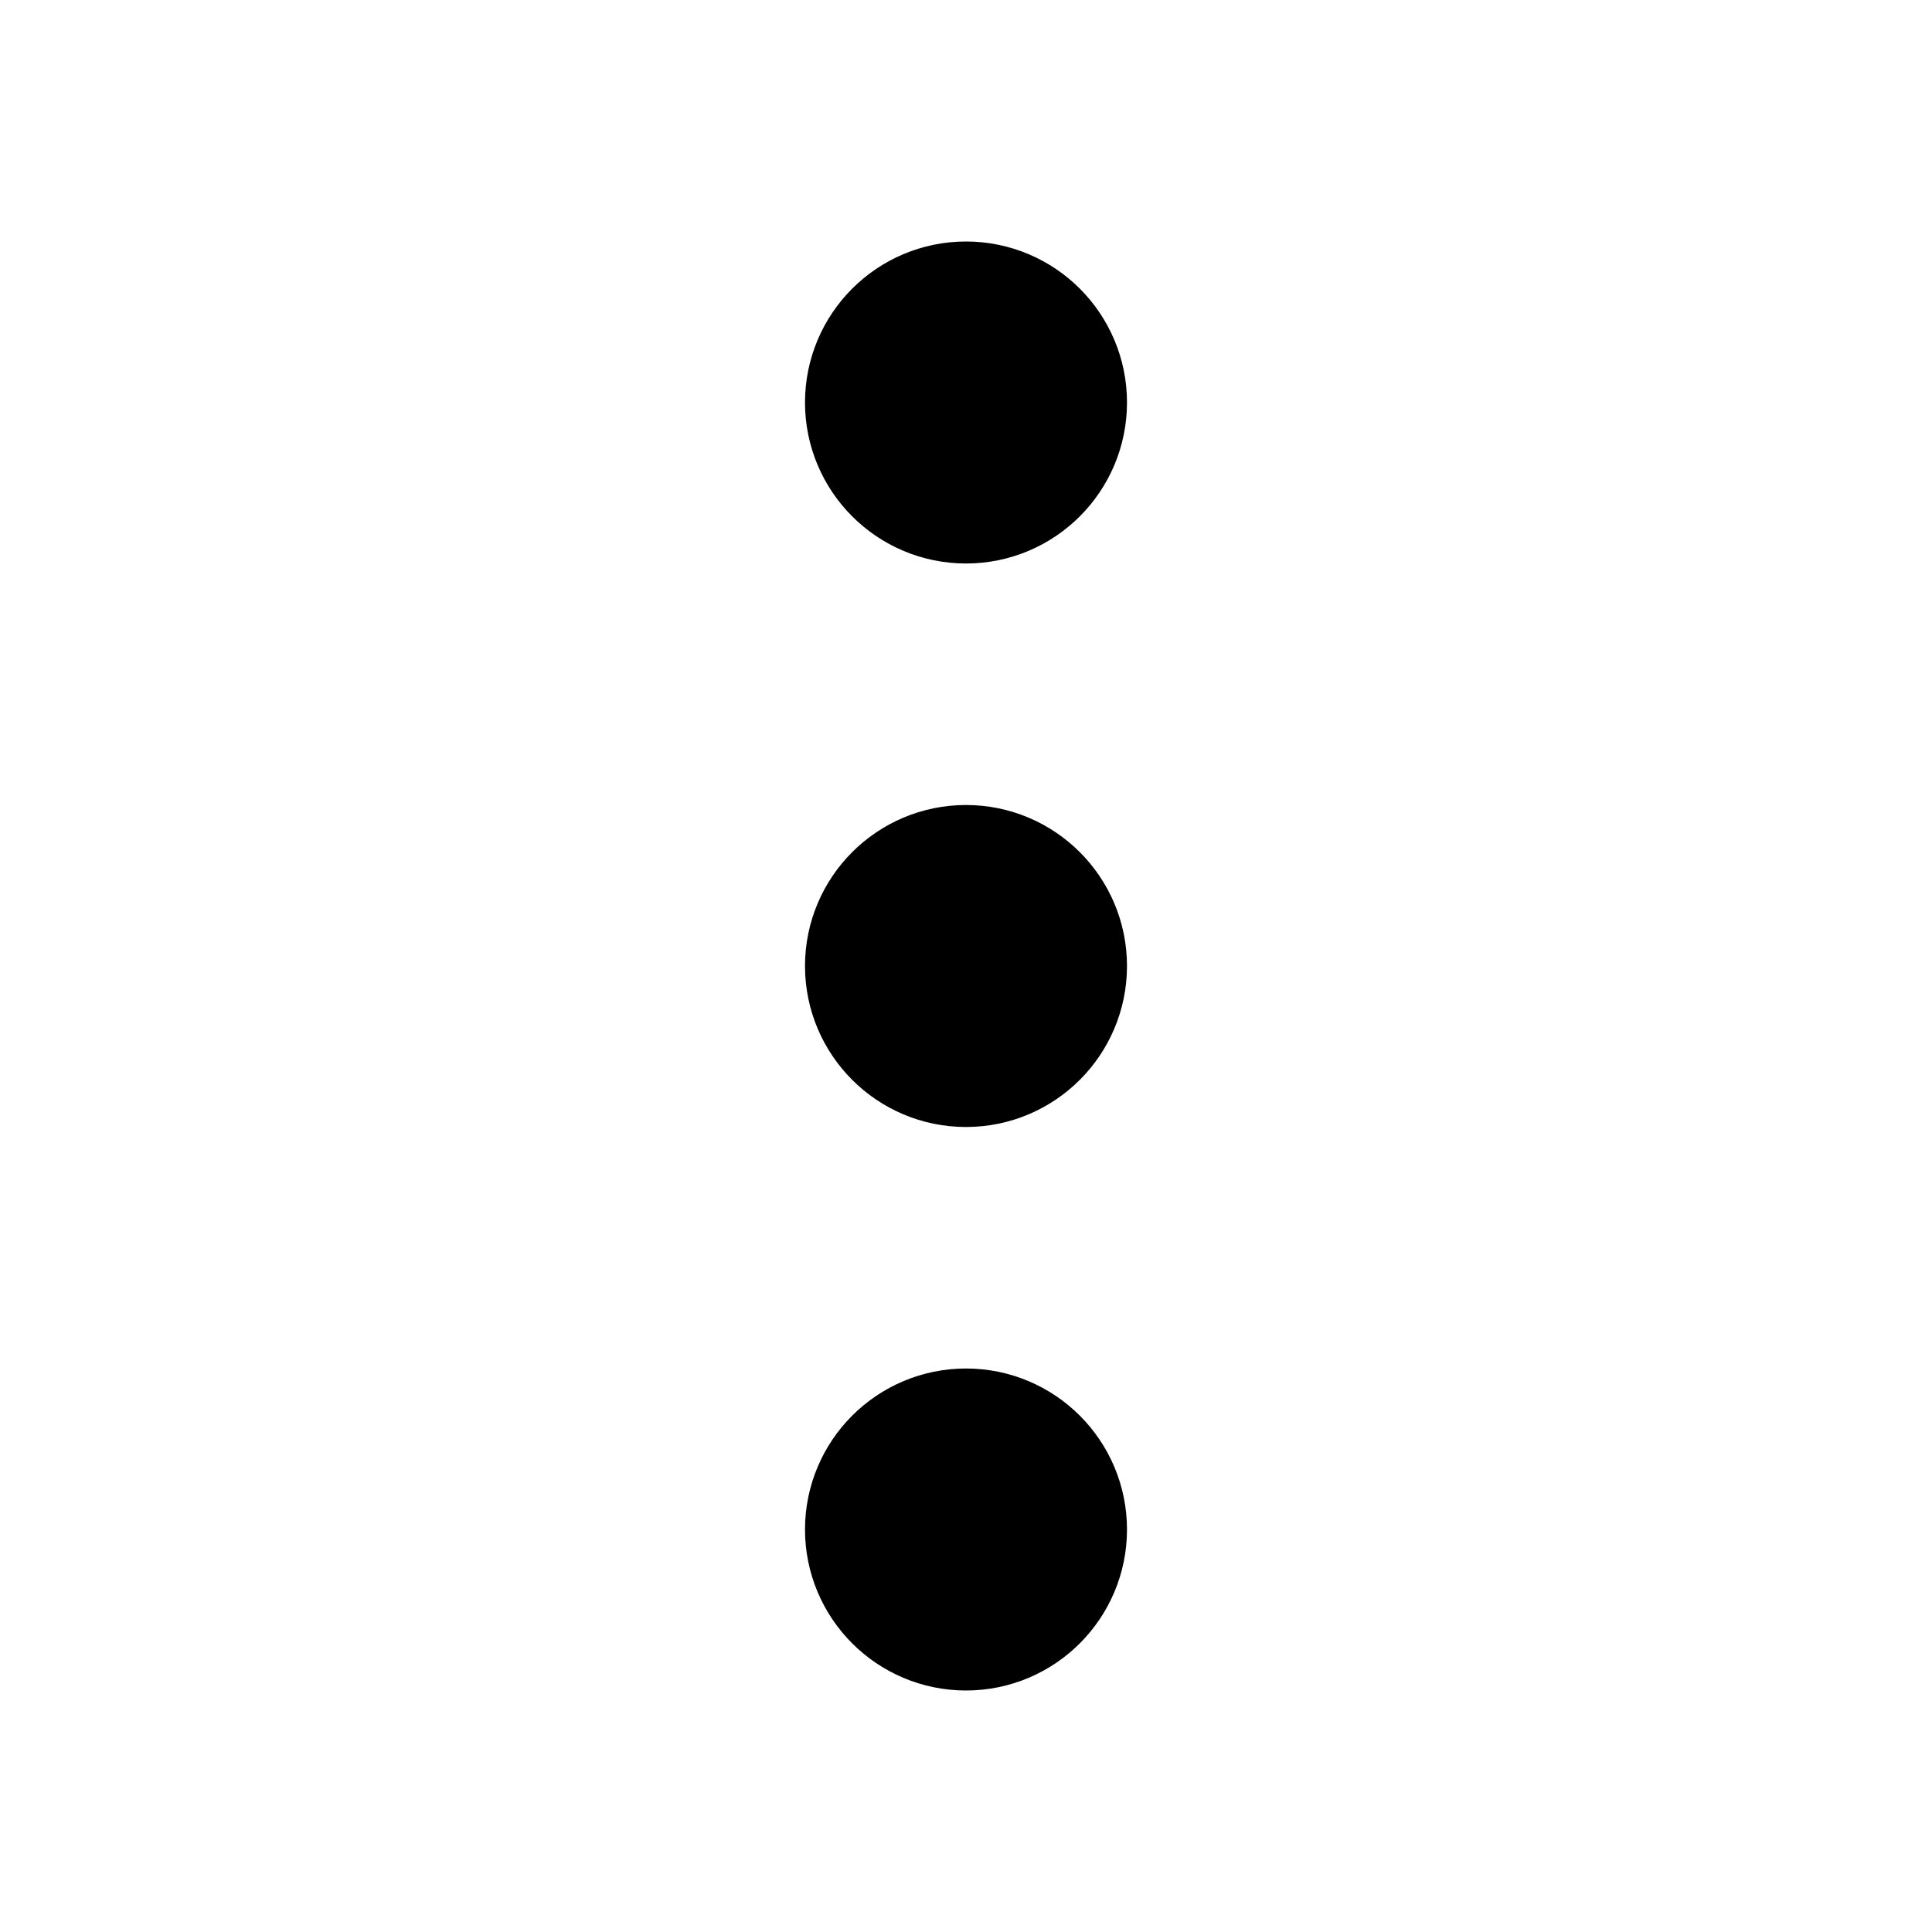
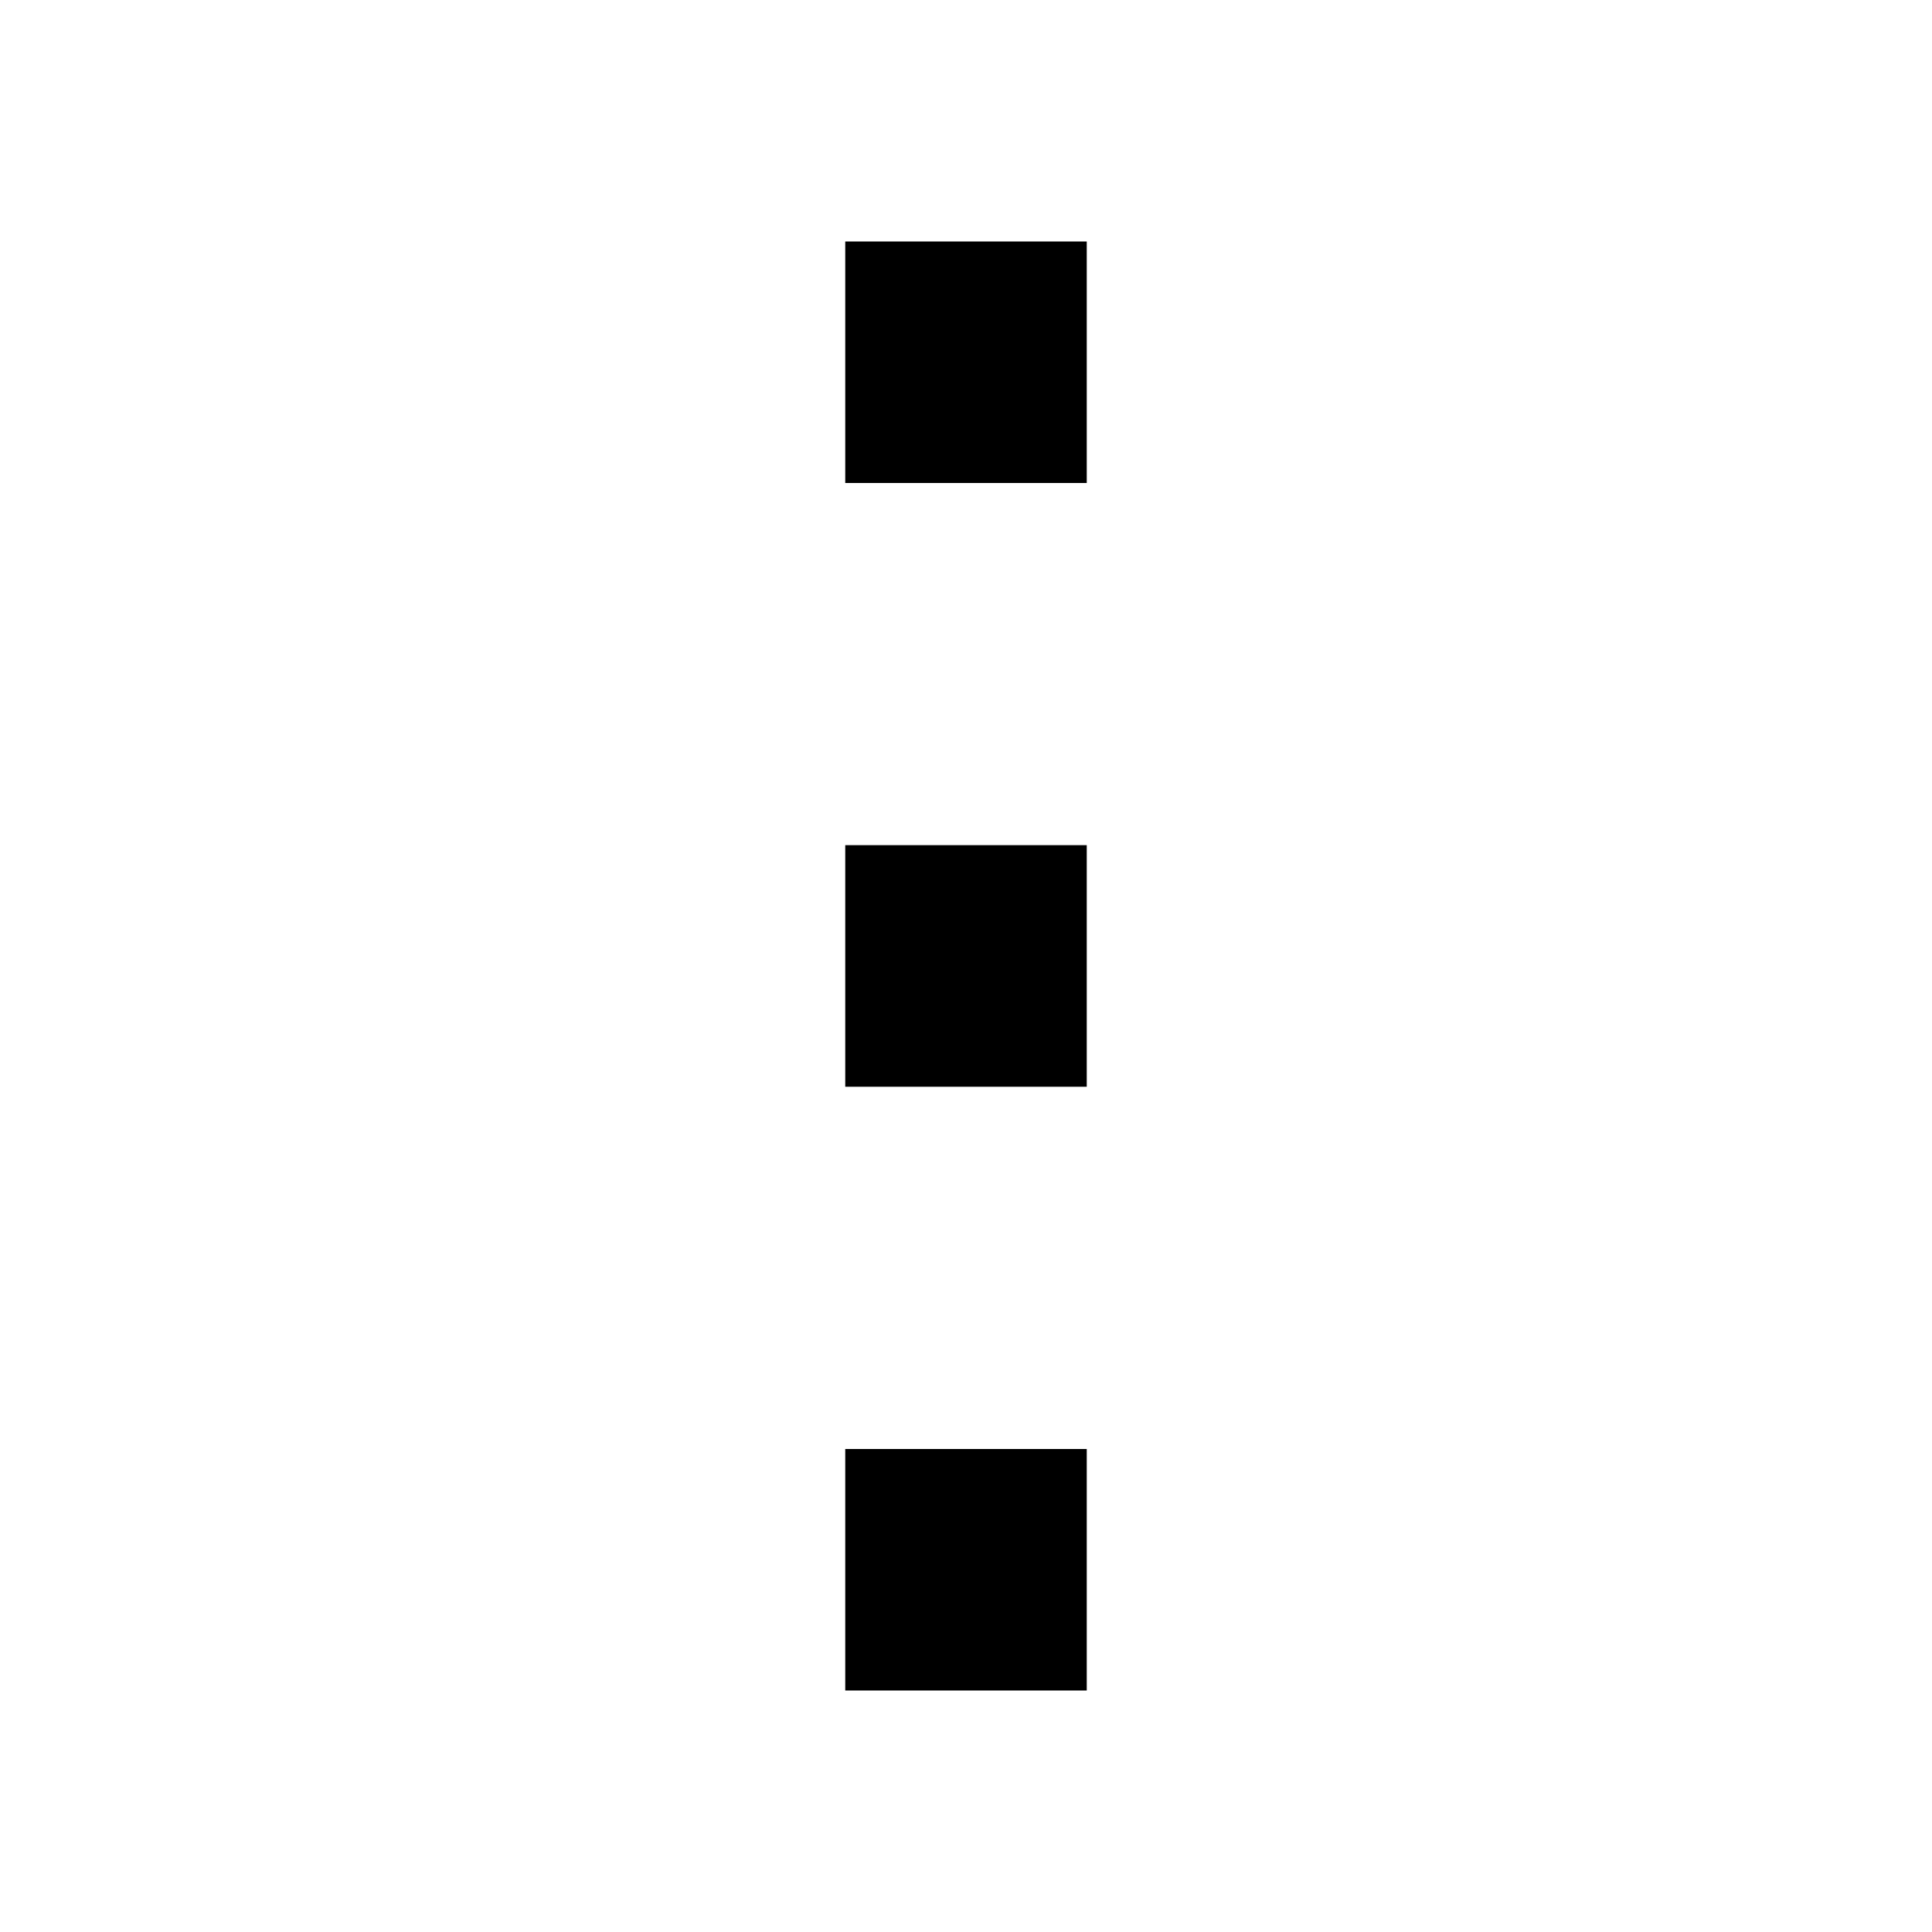
- <svg xmlns="http://www.w3.org/2000/svg" width="48" height="48" viewBox="0 0 24 24" fill="none">
-   <path d="M13 5C13 4.448 12.552 4 12 4C11.448 4 11 4.448 11 5C11 5.552 11.448 6 12 6C12.552 6 13 5.552 13 5Z" stroke="#000000" stroke-width="2" stroke-linecap="round" stroke-linejoin="round" />
-   <path d="M13 12C13 11.448 12.552 11 12 11C11.448 11 11 11.448 11 12C11 12.552 11.448 13 12 13C12.552 13 13 12.552 13 12Z" stroke="#000000" stroke-width="2" stroke-linecap="round" stroke-linejoin="round" />
-   <path d="M13 19C13 18.448 12.552 18 12 18C11.448 18 11 18.448 11 19C11 19.552 11.448 20 12 20C12.552 20 13 19.552 13 19Z" stroke="#000000" stroke-width="2" stroke-linecap="round" stroke-linejoin="round" />
+ <svg xmlns="http://www.w3.org/2000/svg" width="24" height="24" viewBox="0 0 24 24" class="_1exhi825 _1exhi827">
+   <path fill="currentColor" fill-rule="evenodd" d="M10.5 6h3V3h-3zm0 7.5h3v-3.001h-3zm0 7.5h3v-3h-3z" clip-rule="evenodd" />
</svg>
